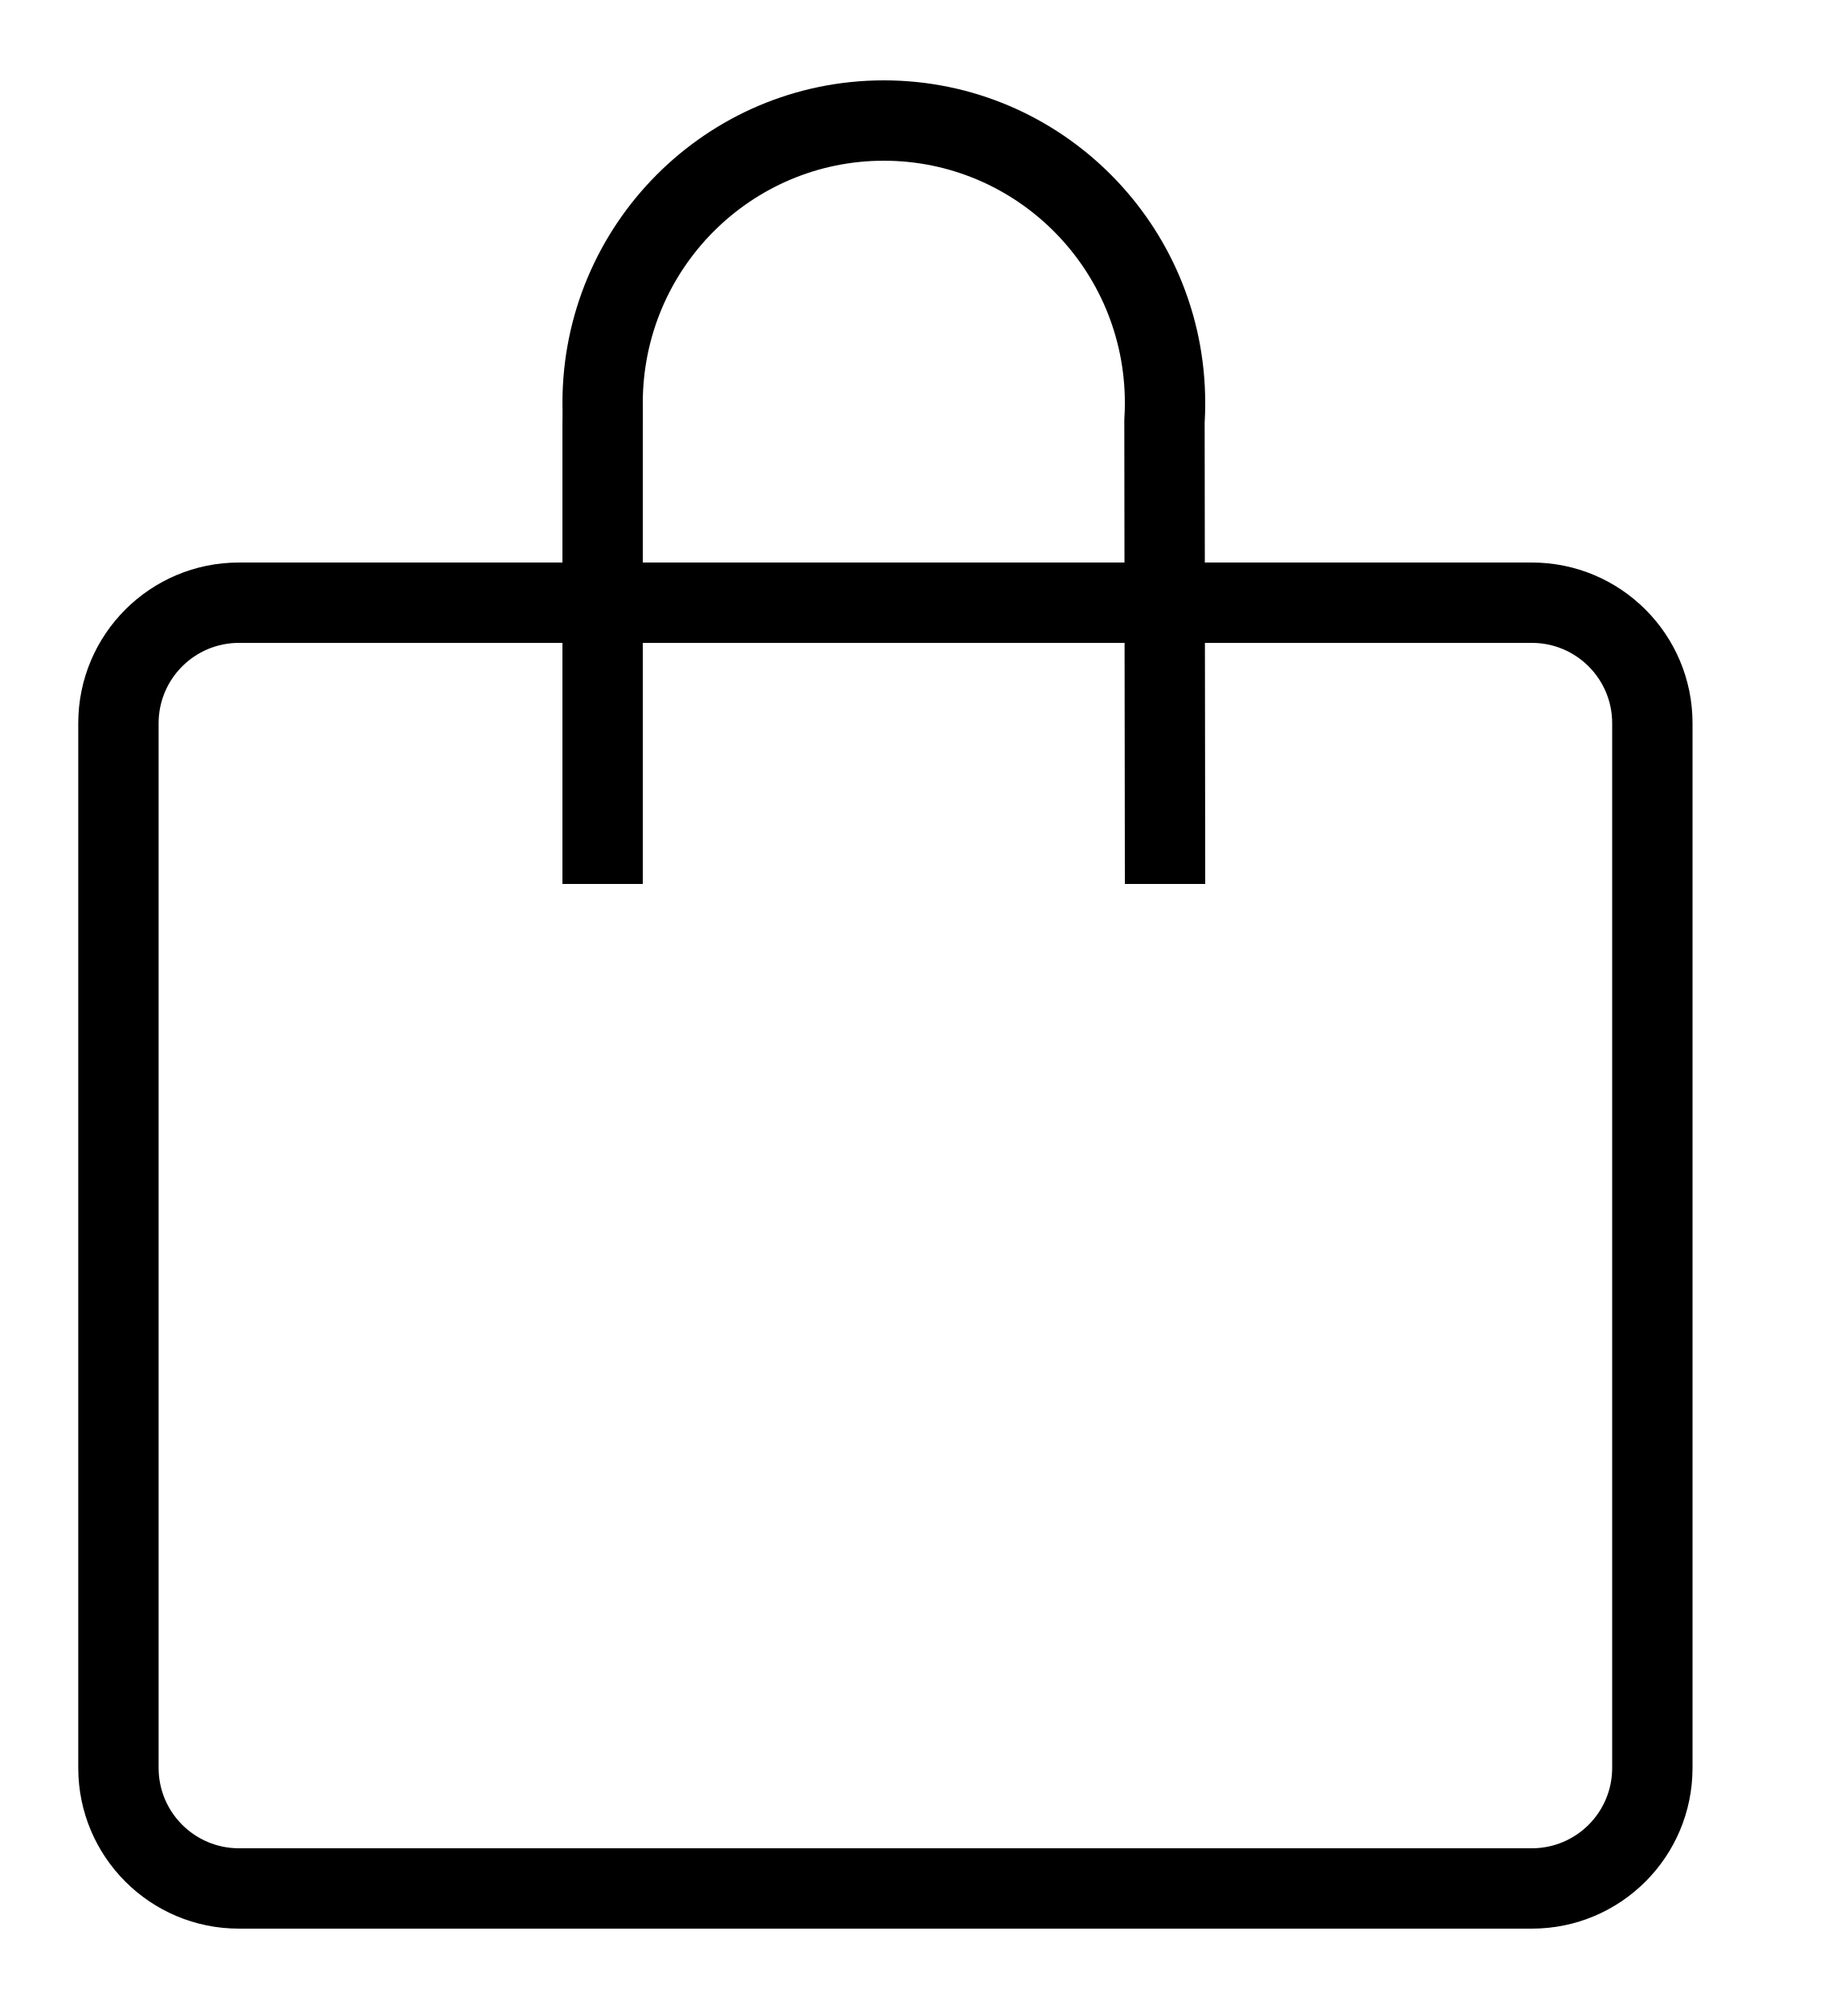
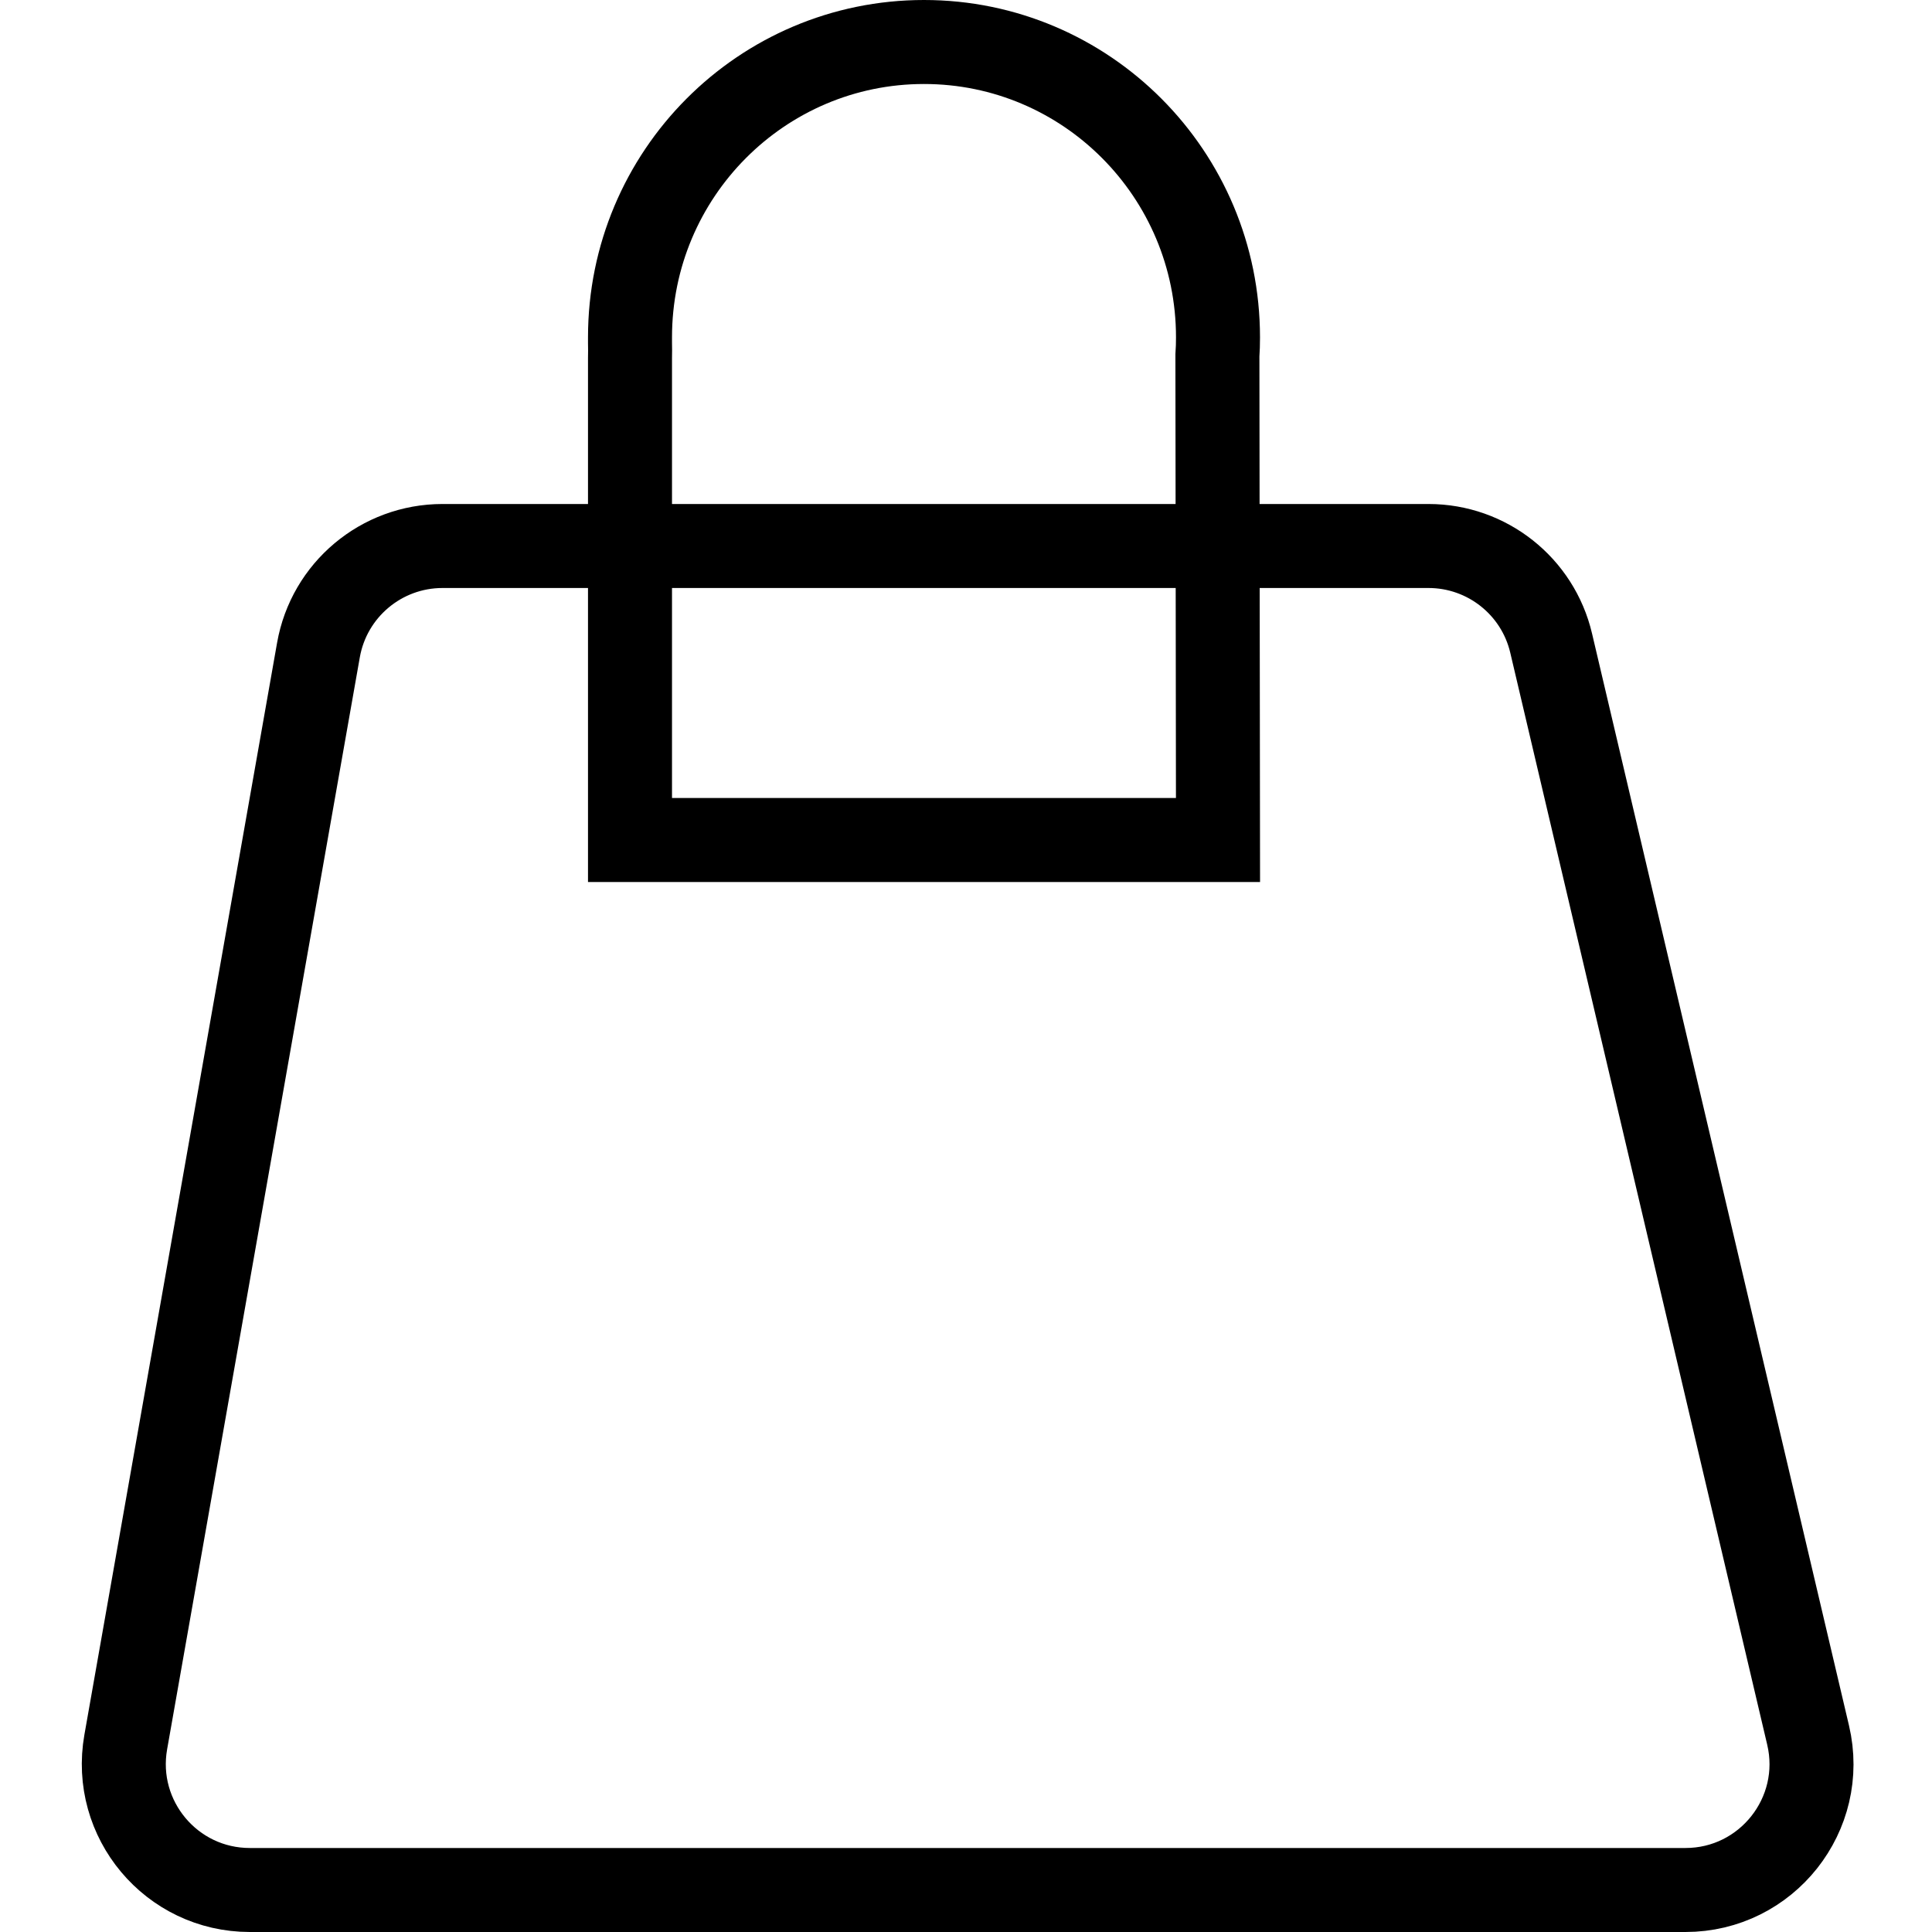
- <svg xmlns="http://www.w3.org/2000/svg" width="23" height="25" viewBox="0 0 23 25" fill="none">
-   <rect width="23" height="25" fill="black" fill-opacity="0" />
-   <rect width="20.091" height="23" fill="black" fill-opacity="0" transform="translate(0.973999 1)" />
-   <path fill-rule="evenodd" clip-rule="evenodd" d="M19.065 8H2.974C2.422 8 1.974 8.448 1.974 9V22C1.974 22.552 2.422 23 2.974 23H19.065C19.618 23 20.065 22.552 20.065 22V9C20.065 8.448 19.618 8 19.065 8ZM2.974 7C1.869 7 0.974 7.895 0.974 9V22C0.974 23.105 1.869 24 2.974 24H19.065C20.17 24 21.065 23.105 21.065 22V9C21.065 7.895 20.17 7 19.065 7H2.974Z" fill="black" />
-   <path fill-rule="evenodd" clip-rule="evenodd" d="M14.993 5.262C14.998 5.181 15 5.099 15 5.016C15 2.798 13.209 1 11 1C8.791 1 7 2.798 7 5.016C7 5.044 7 5.072 7.001 5.099C7.001 5.154 7.002 5.208 7 5.262V11H8V5.275C8.002 5.203 8.001 5.114 8 5.059C8 5.041 8 5.026 8 5.016C8 3.347 9.347 2 11 2C12.653 2 14 3.347 14 5.016C14 5.079 13.998 5.141 13.994 5.202L13.993 5.233L14 11H15L14.993 5.262Z" fill="black" />
+ <svg xmlns="http://www.w3.org/2000/svg" width="23" height="23" viewBox="0 0 23 23" fill="none">
+   <path d="M3.791 7.739C3.917 7.023 4.54 6.5 5.268 6.5H17.006C17.702 6.5 18.307 6.979 18.466 7.656L21.525 20.656C21.747 21.598 21.032 22.5 20.065 22.5H2.974C2.041 22.5 1.335 21.658 1.497 20.739L3.791 7.739Z" stroke="black" />
+   <path d="M14.493 4.263L14.5 10H7.5V4.269C7.502 4.207 7.501 4.136 7.5 4.079C7.5 4.056 7.5 4.034 7.5 4.016C7.5 2.072 9.069 0.5 11 0.5C12.931 0.5 14.5 2.072 14.5 4.016C14.5 4.089 14.498 4.161 14.493 4.232L14.493 4.248L14.493 4.263Z" stroke="black" />
</svg>
